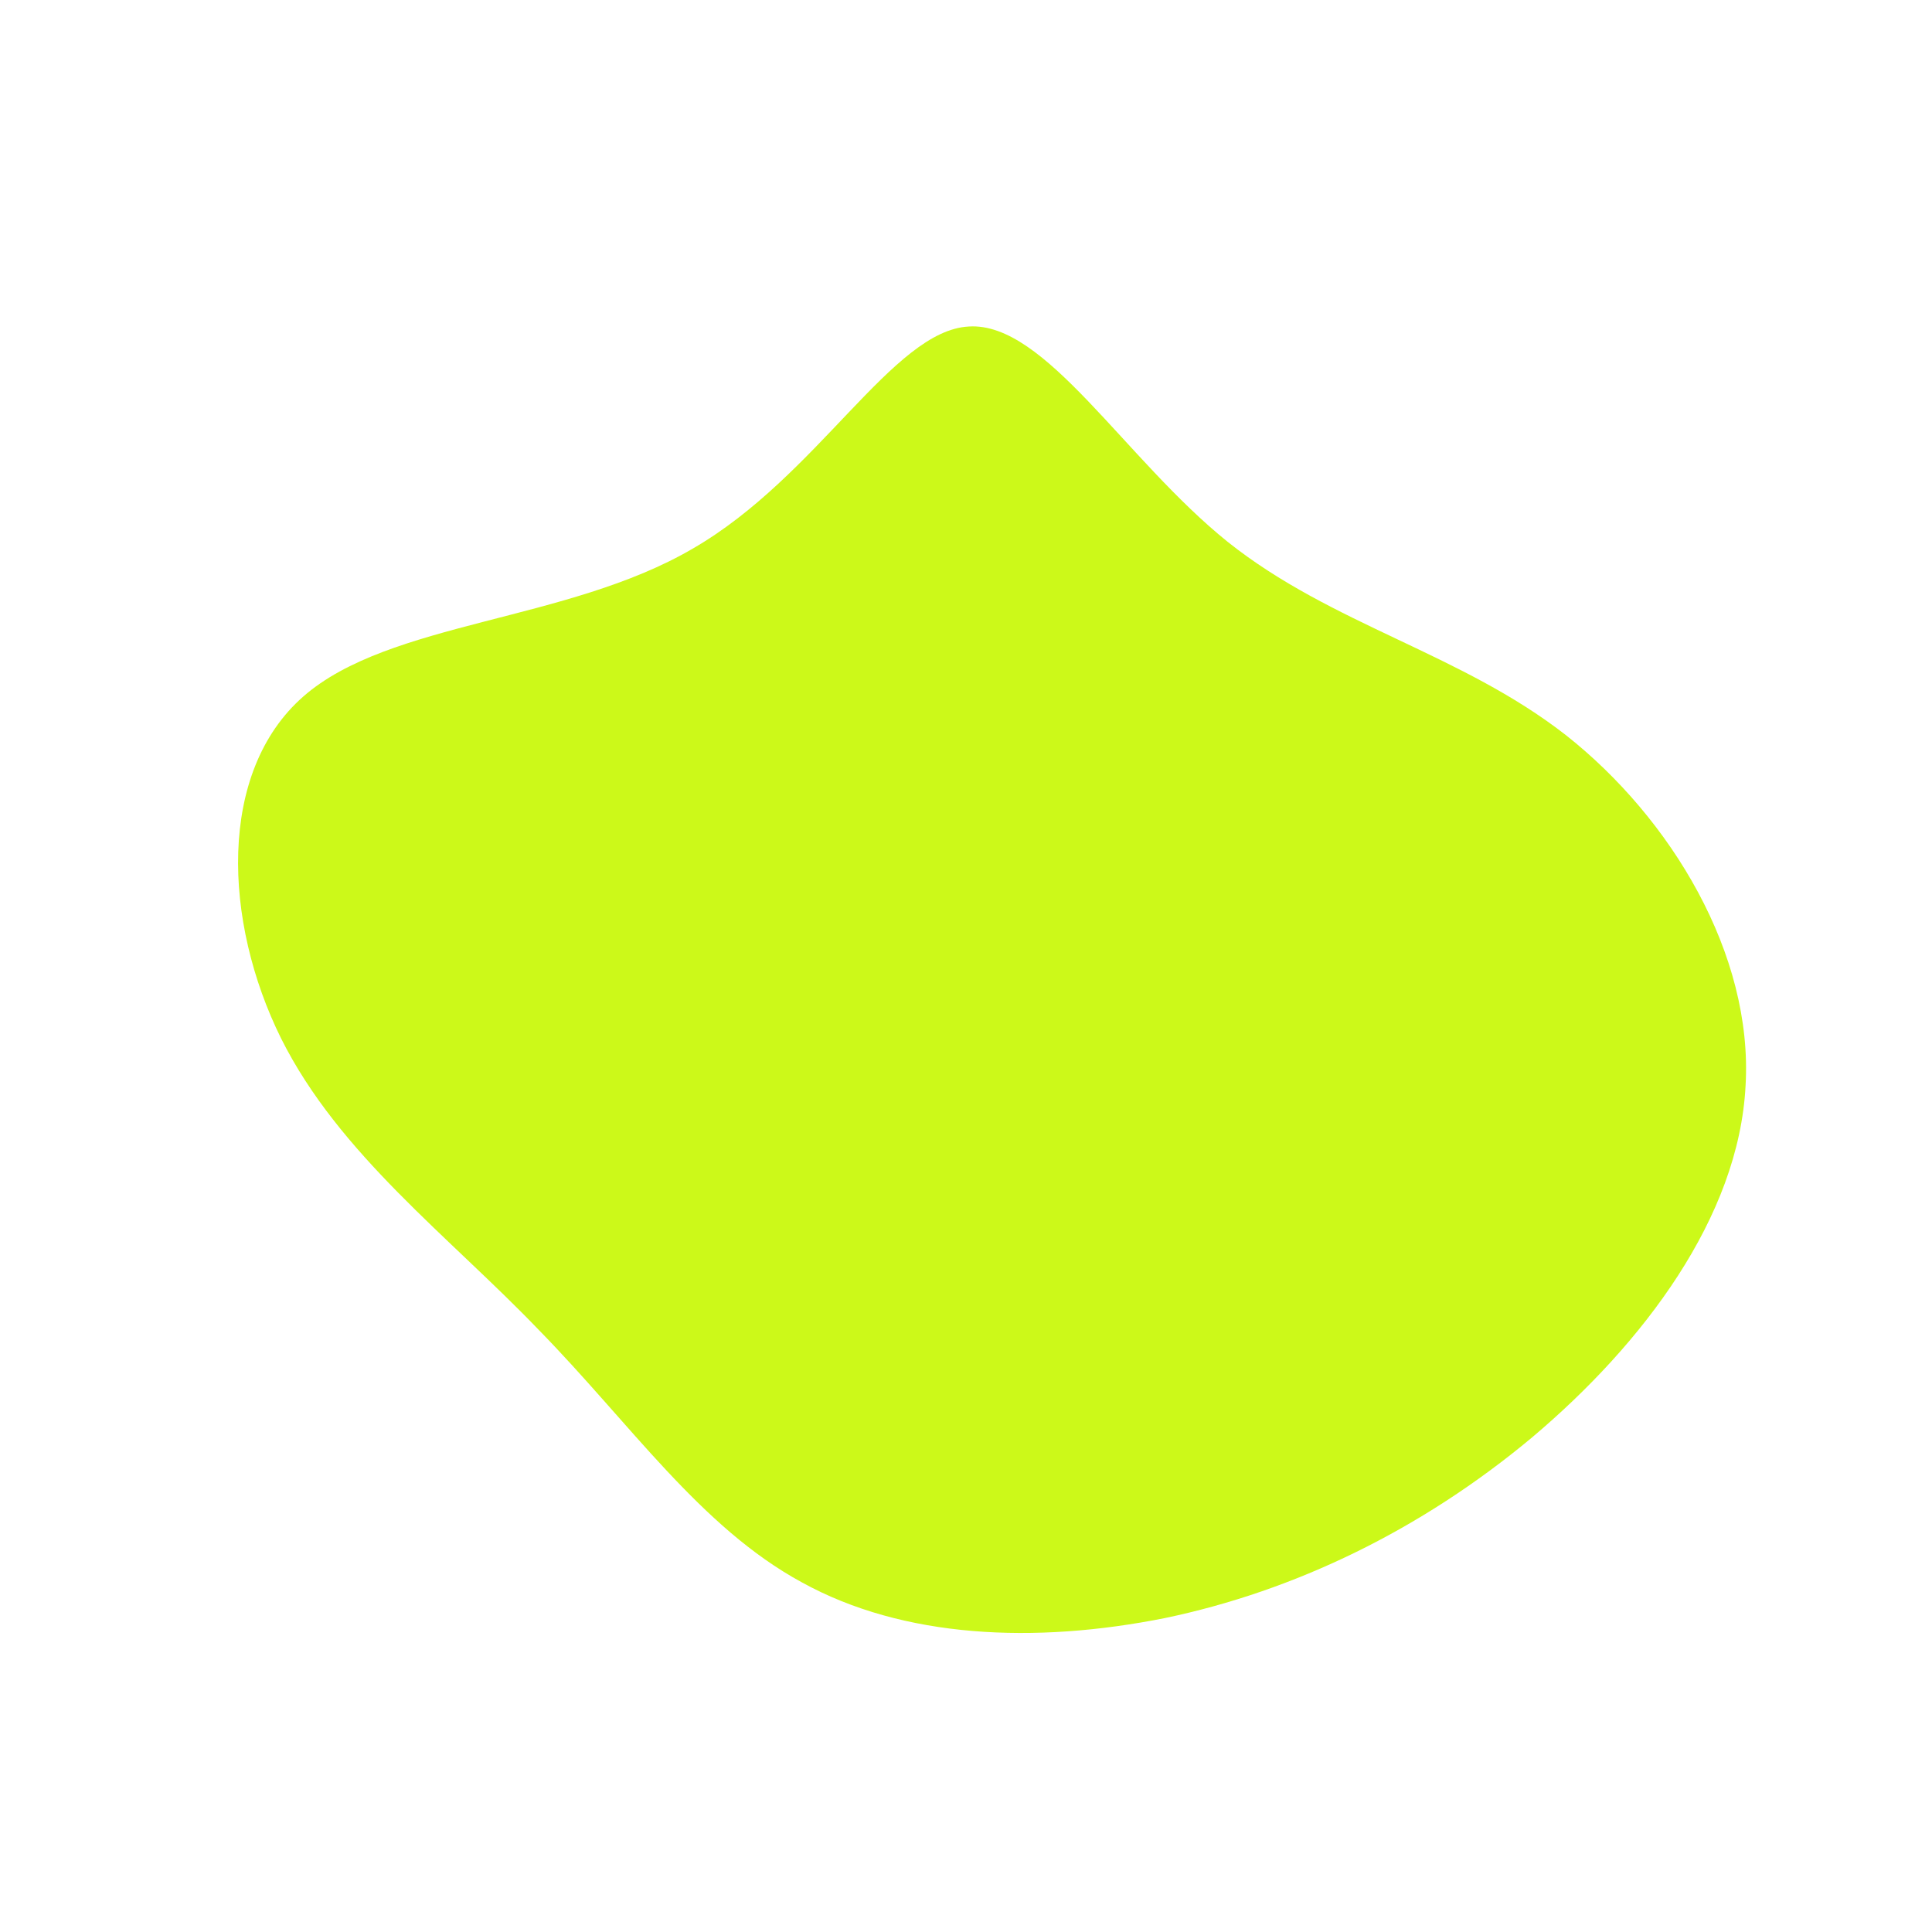
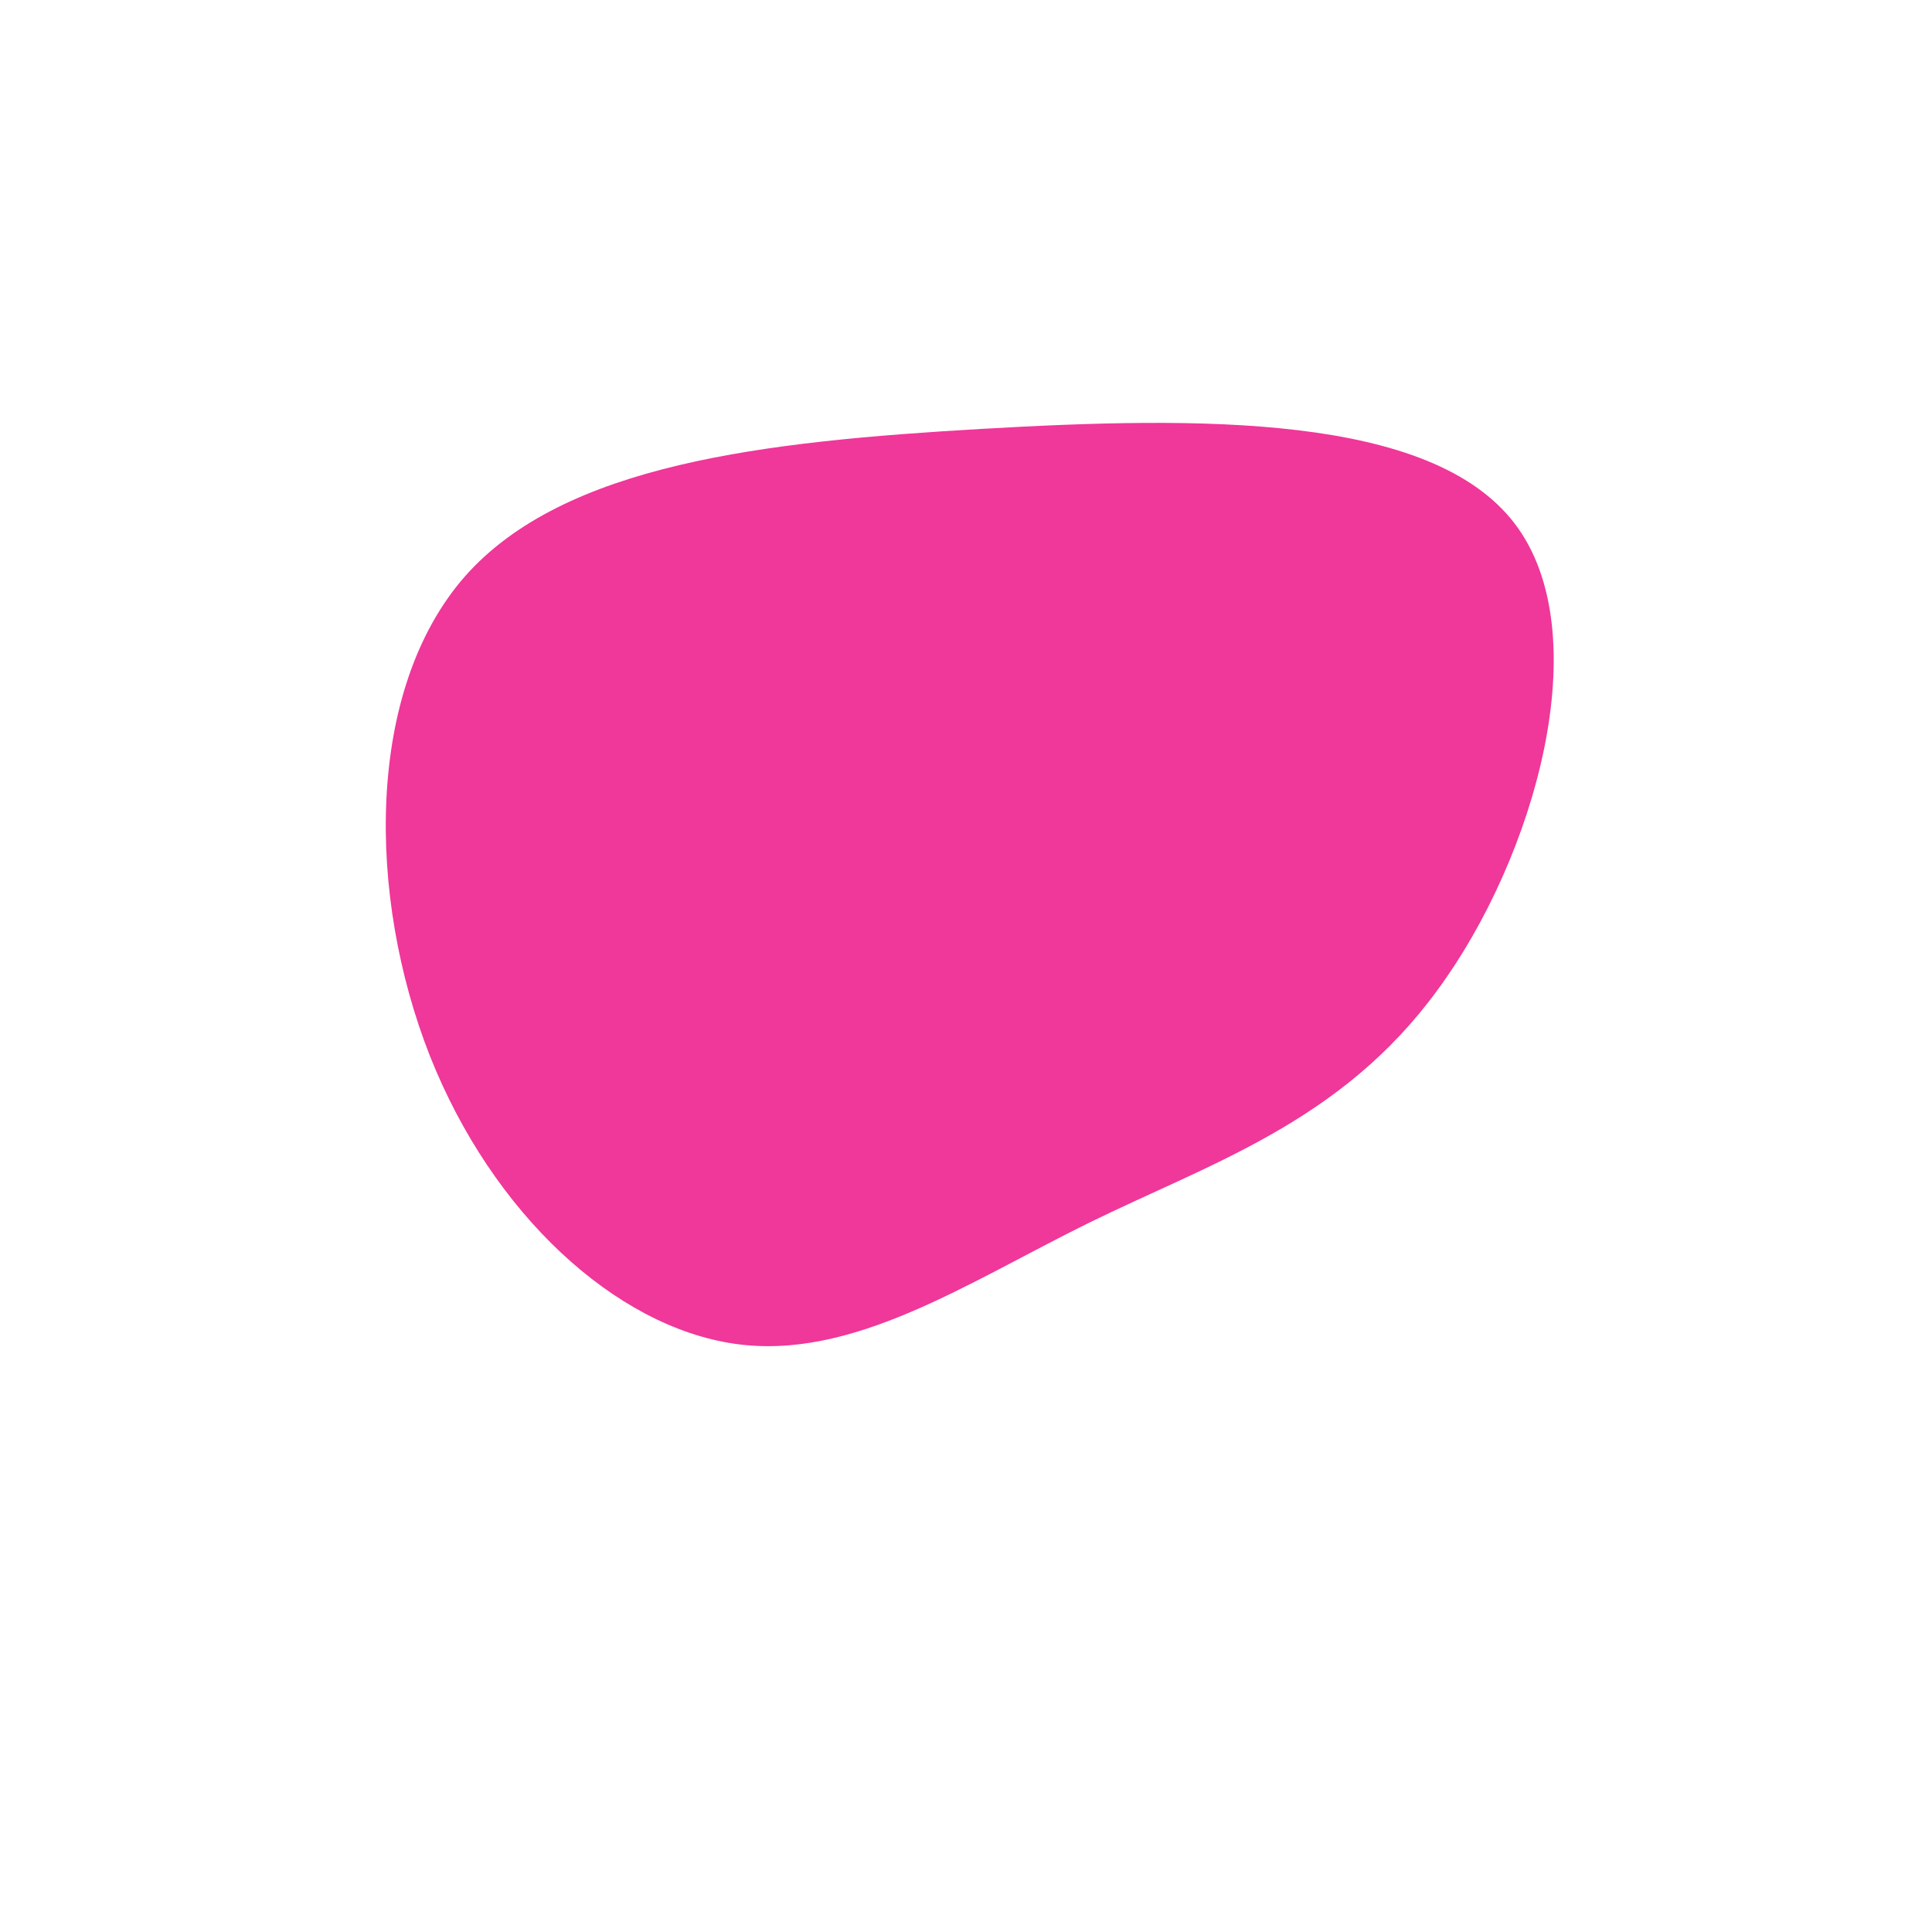
<svg xmlns="http://www.w3.org/2000/svg" viewBox="0 0 200 200">
-   <path fill="#CCF919" d="M27.1,-43.9C37.9,-35.3,51.2,-32.4,62.1,-23.9C73,-15.3,81.5,-1.2,80.7,12.4C80,26,70.1,39.1,58.6,48.8C47.1,58.4,34,64.7,20.6,67.5C7.1,70.2,-6.5,69.6,-17,63.8C-27.5,58.1,-34.8,47.3,-44.2,37.7C-53.5,28,-64.9,19.5,-70.9,7.5C-76.9,-4.6,-77.5,-20.1,-68.6,-27.9C-59.7,-35.7,-41.3,-35.6,-28.3,-43.2C-15.3,-50.7,-7.6,-65.8,0.3,-66.2C8.2,-66.7,16.4,-52.5,27.1,-43.9Z" transform="translate(100 100)" />
+   <path fill="#F0379A" d="M56.8,-45.8C65.5,-34.4,58.9,-11.2,48.8,2.5C38.8,16.2,25.3,20.4,12.7,26.6C0.1,32.8,-11.8,40.9,-24,39.1C-36.3,37.3,-49,25.7,-55.5,9.3C-62,-7.2,-62.2,-28.5,-51.9,-40.3C-41.6,-52,-20.8,-54.3,1.6,-55.6C24.1,-56.9,48.1,-57.2,56.8,-45.8Z" transform="translate(100 100)" />
</svg>
